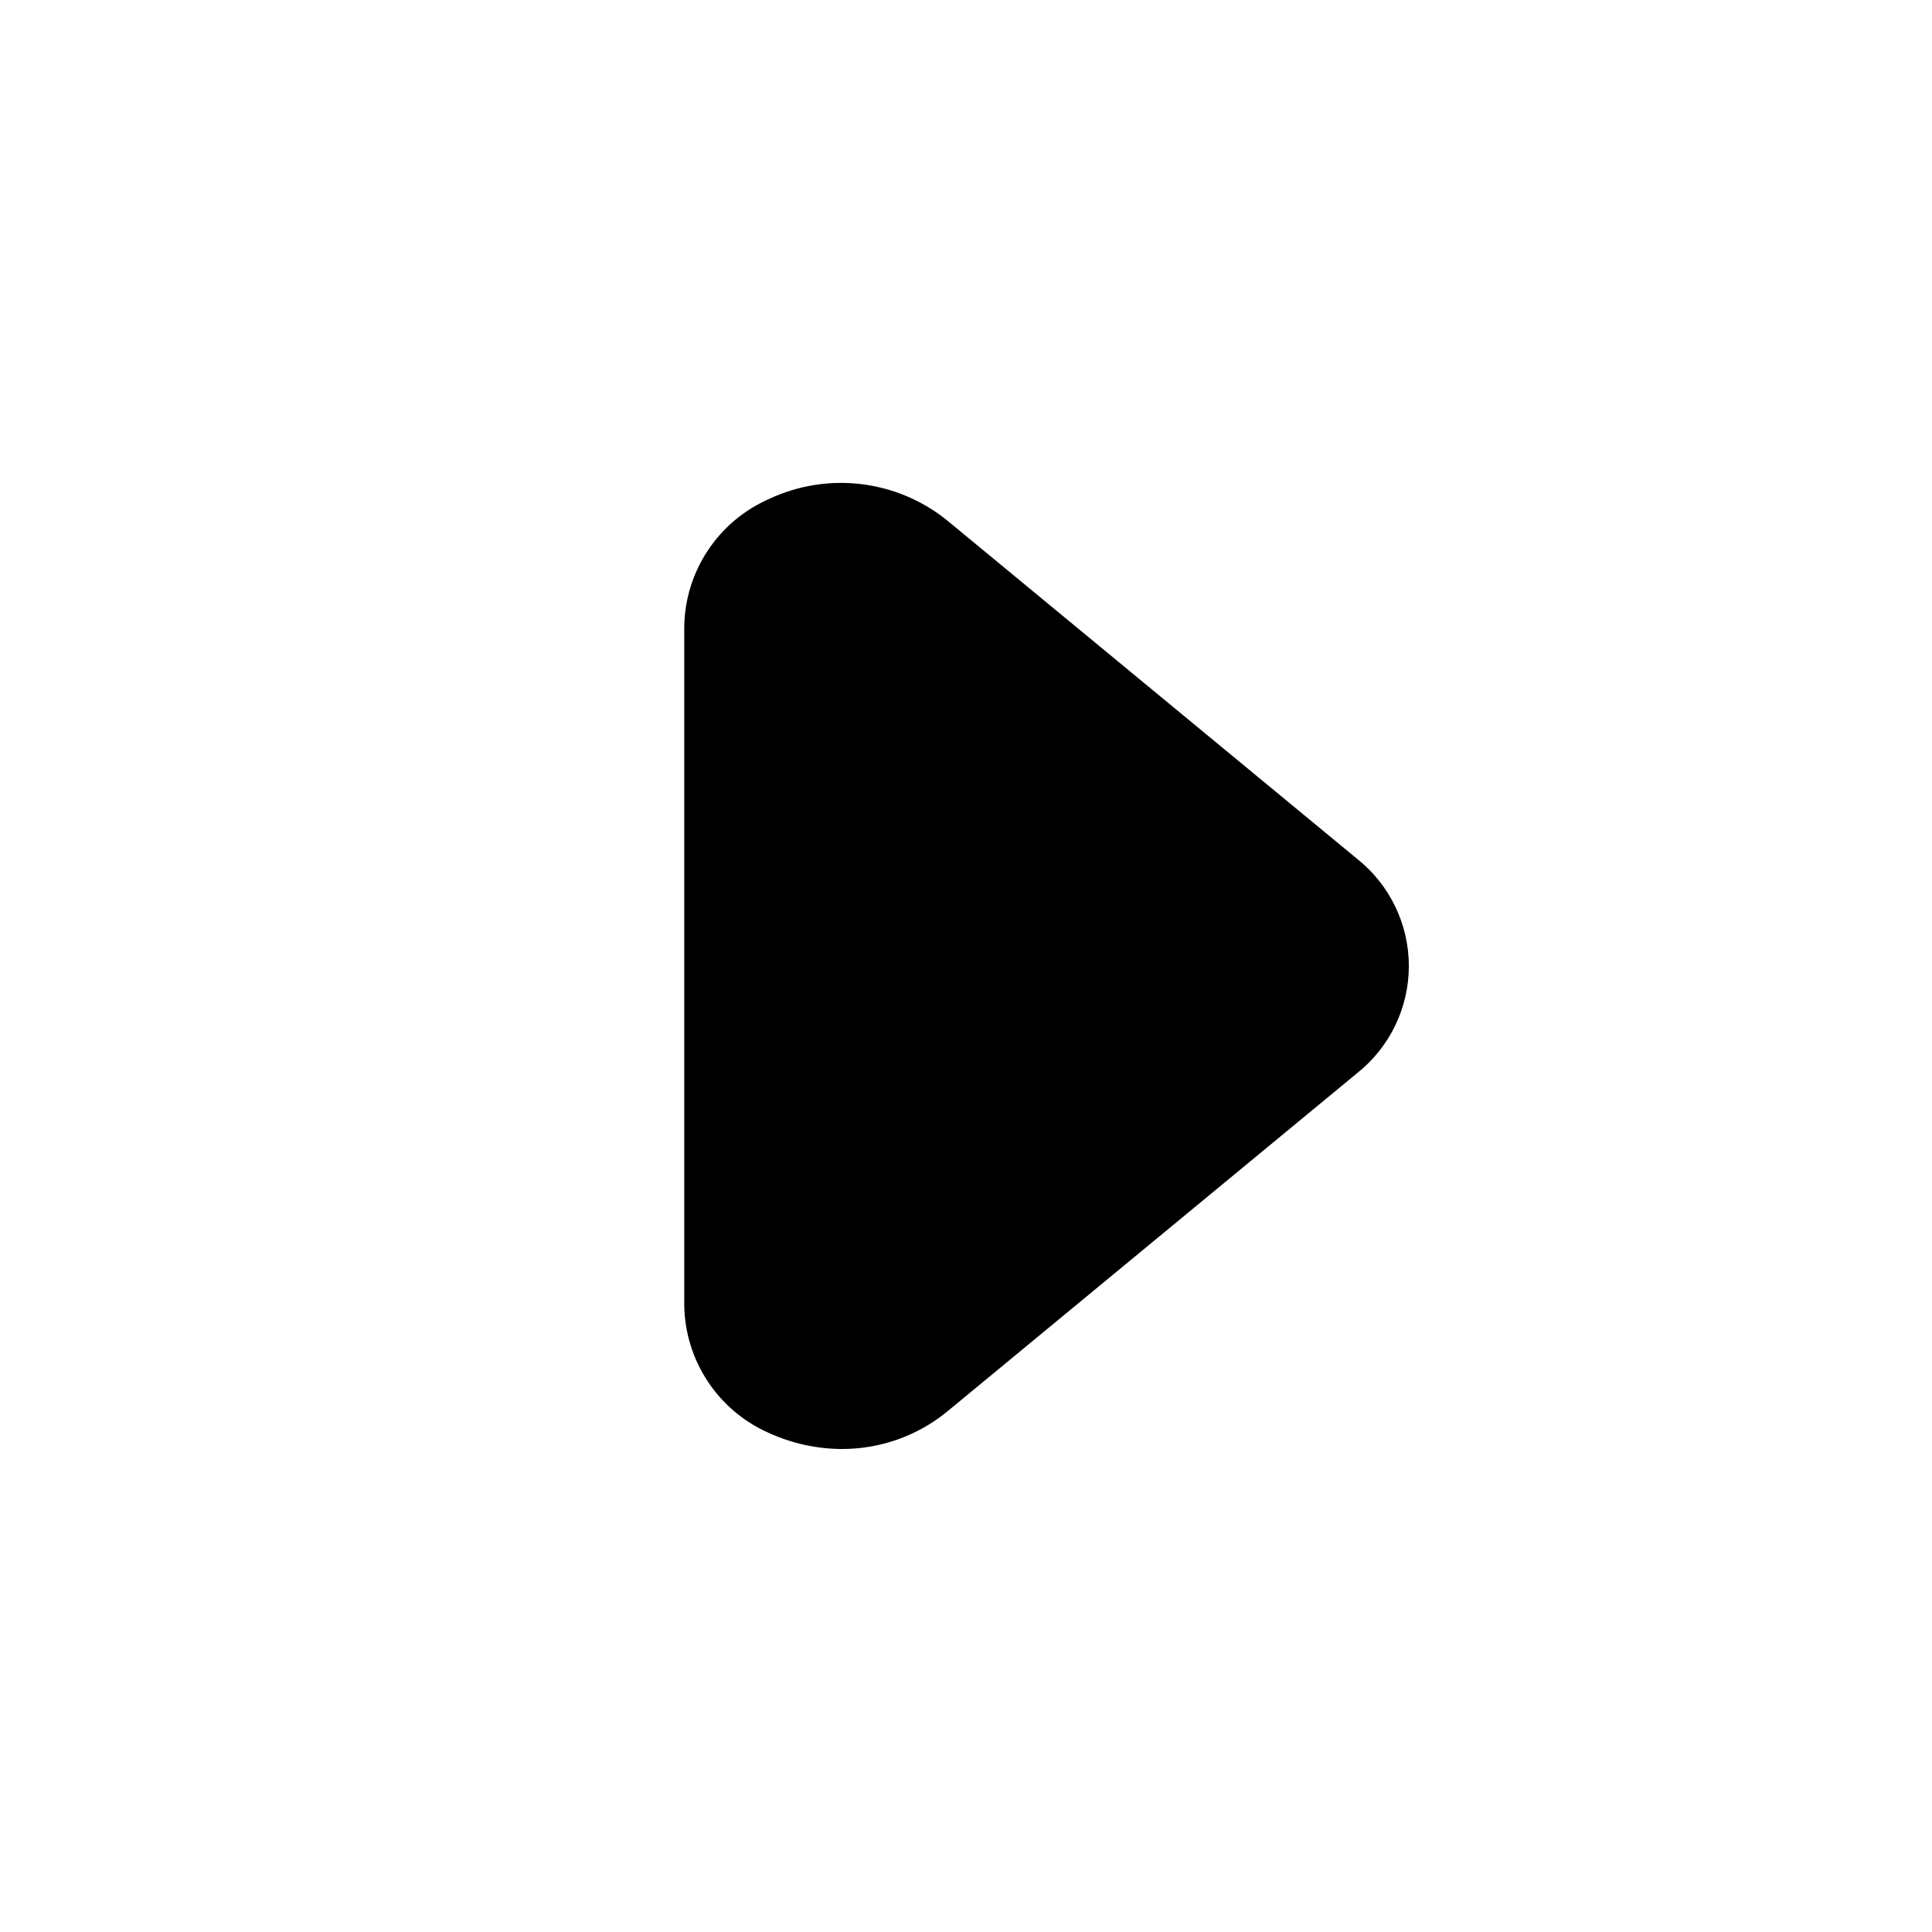
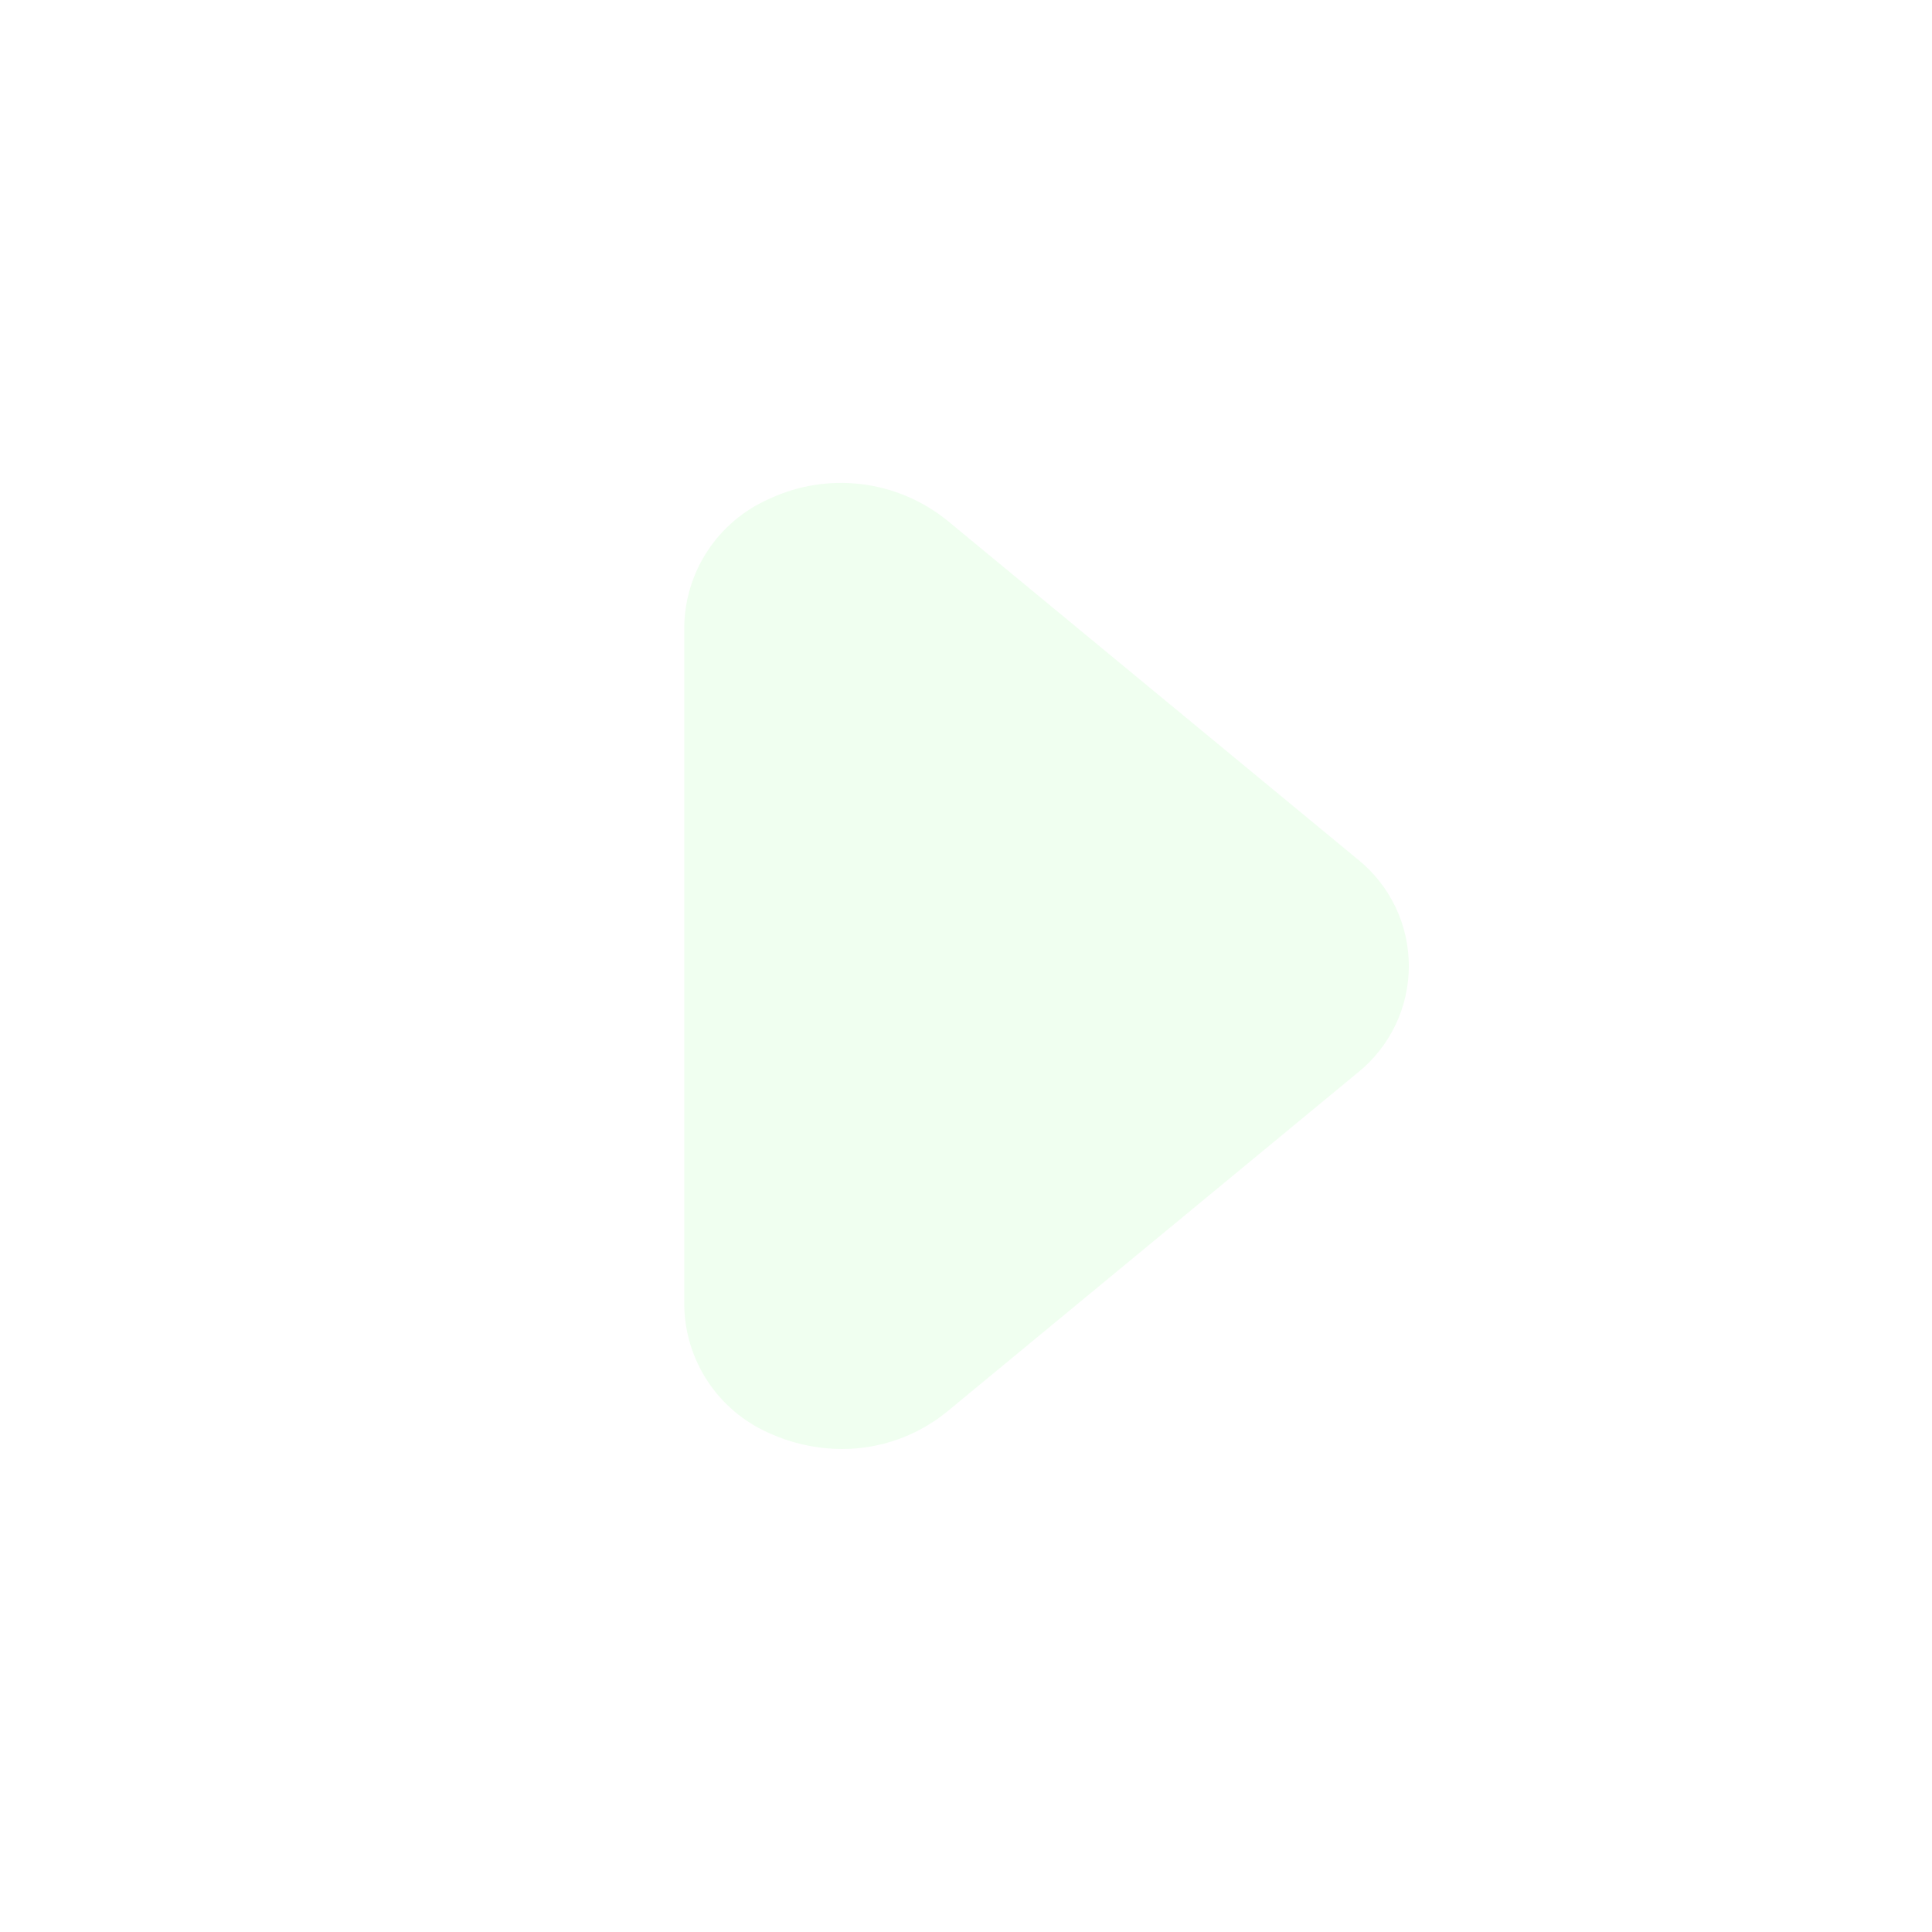
<svg xmlns="http://www.w3.org/2000/svg" width="24" height="24" viewBox="0 0 24 24">
-   <path fill="currentColor" d="M10.46 18a2.2 2.2 0 0 1-.91-.2a1.76 1.76 0 0 1-1.05-1.59V7.79A1.76 1.76 0 0 1 9.55 6.2a2.1 2.1 0 0 1 2.21.26l5.1 4.21a1.7 1.7 0 0 1 0 2.66l-5.1 4.21a2.06 2.06 0 0 1-1.3.46" />
+   <path fill="#F0FFF0" d="M10.46 18a2.2 2.2 0 0 1-.91-.2a1.76 1.76 0 0 1-1.05-1.59V7.79A1.76 1.76 0 0 1 9.55 6.2a2.1 2.1 0 0 1 2.21.26l5.1 4.21a1.7 1.7 0 0 1 0 2.66l-5.1 4.21a2.06 2.06 0 0 1-1.3.46" />
</svg>
